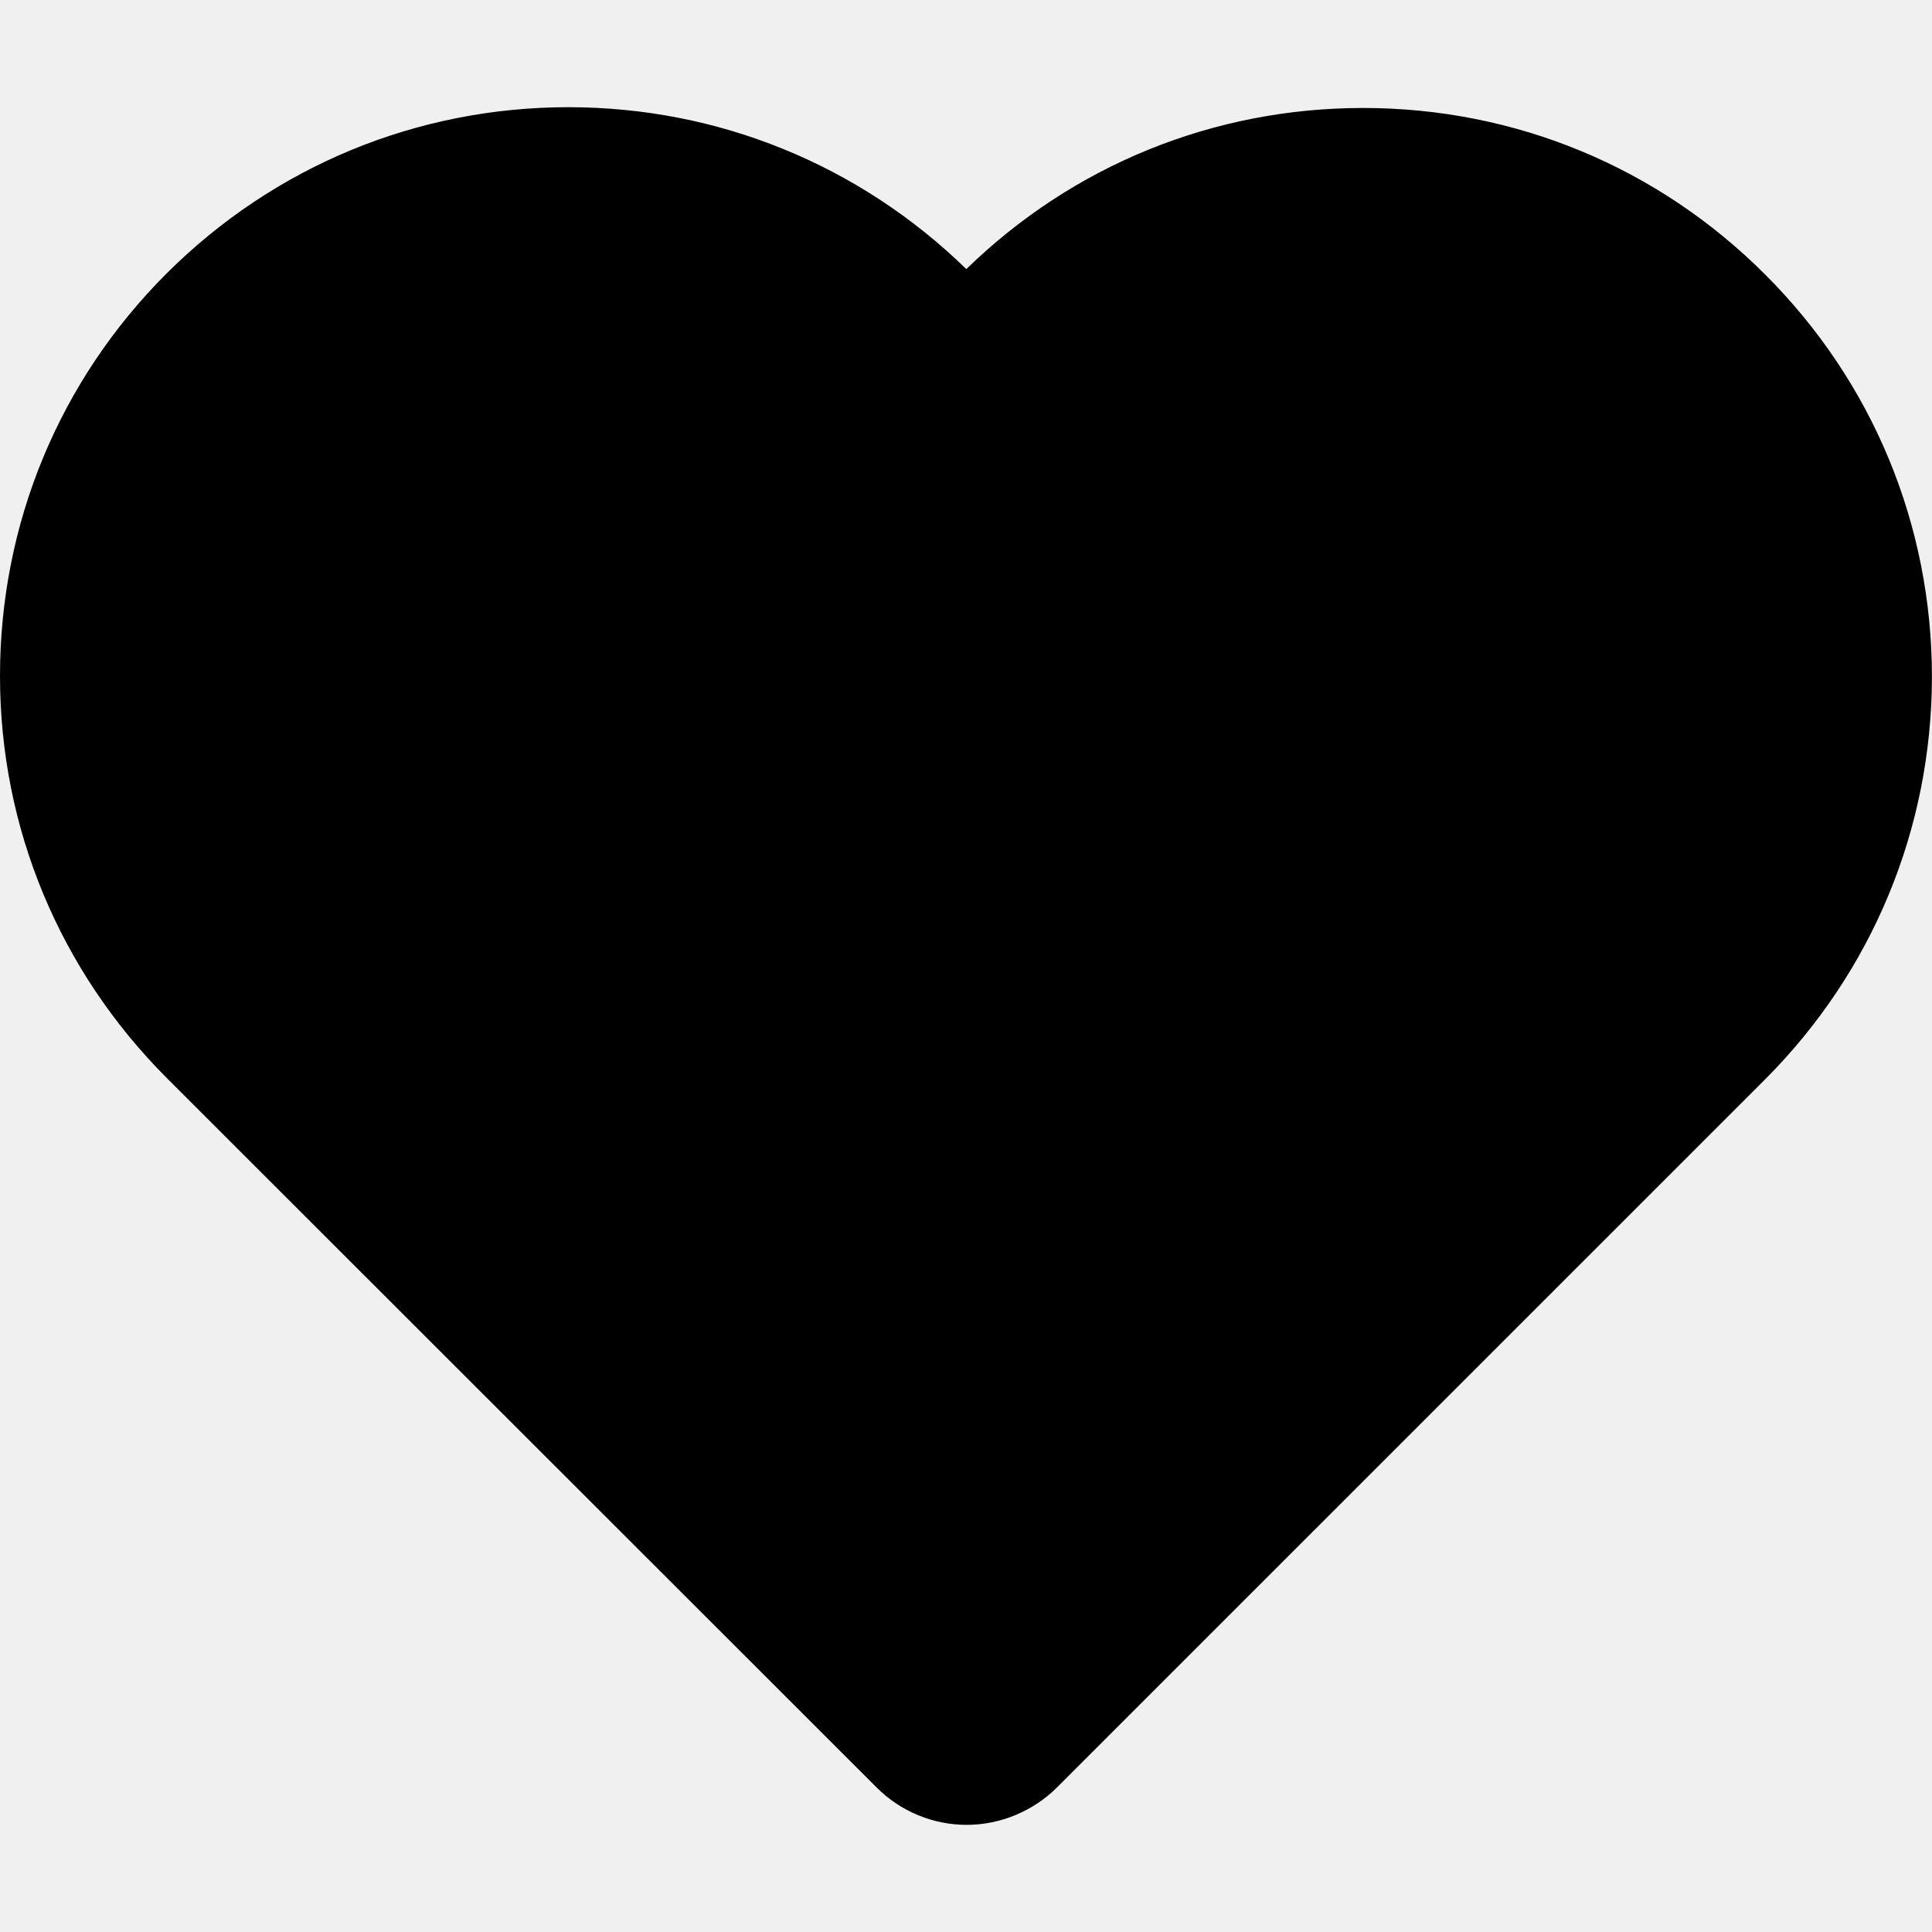
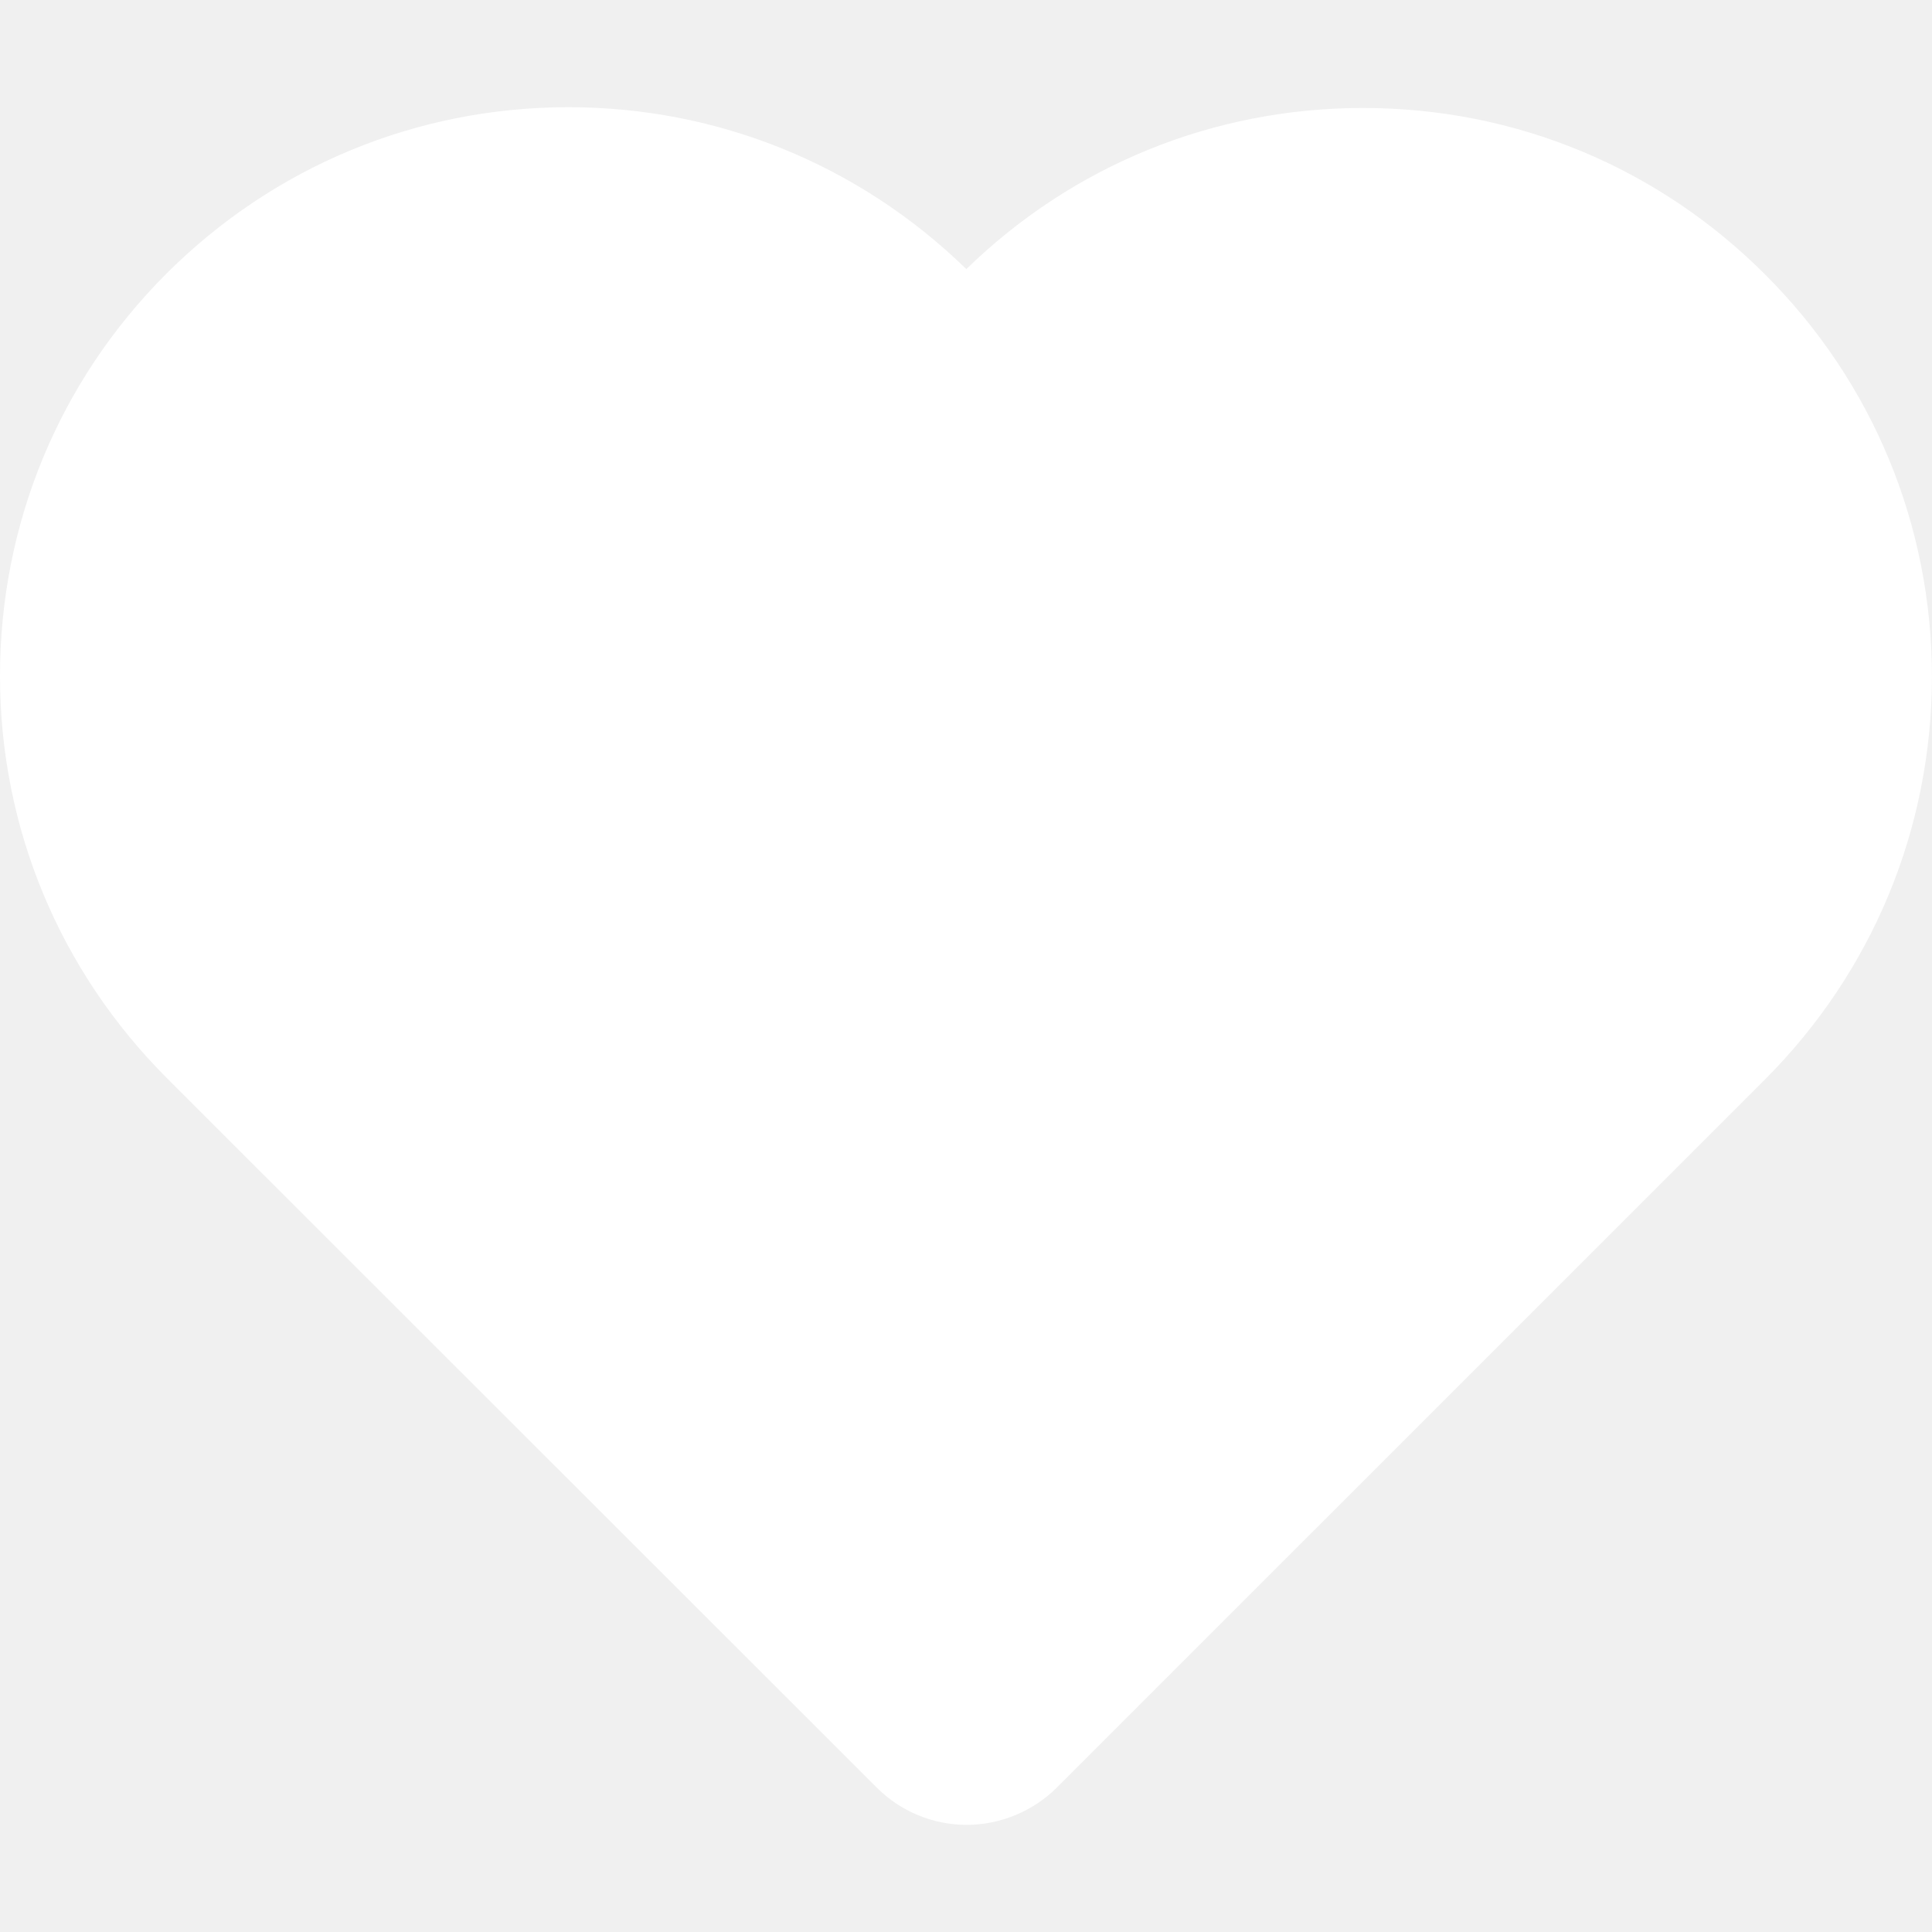
<svg xmlns="http://www.w3.org/2000/svg" version="1.1" id="Capa_1" x="0px" y="0px" width="35px" height="35px" viewBox="0 0 35 35" enable-background="new 0 0 35 35" xml:space="preserve">
  <g>
    <g>
-       <path d="M15.88,32.381c0.436,0.436,1.021,0.678,1.634,0.678c0.607,0,1.207-0.25,1.634-0.678l12.826-12.825    c1.947-1.949,3.018-4.54,3.025-7.287c0-2.755-1.07-5.346-3.02-7.294c-1.947-1.949-4.531-3.019-7.286-3.019    c-2.705,0-5.253,1.035-7.187,2.919c-1.941-1.891-4.497-2.933-7.208-2.933c-2.748,0-5.332,1.07-7.28,3.012    C1.07,6.901,0,9.492,0,12.247c0,2.748,1.078,5.338,3.026,7.287L15.88,32.381z M17.514,6.987" />
+       <path fill="#FFFFFF" d="M15.88,32.381c0.436,0.436,1.021,0.678,1.634,0.678c0.607,0,1.207-0.25,1.634-0.678l12.826-12.825    c1.947-1.949,3.018-4.54,3.025-7.287c0-2.755-1.07-5.346-3.02-7.294c-1.947-1.949-4.531-3.019-7.286-3.019    c-2.705,0-5.253,1.035-7.187,2.919c-1.941-1.891-4.497-2.933-7.208-2.933c-2.748,0-5.332,1.07-7.28,3.012    C1.07,6.901,0,9.492,0,12.247c0,2.748,1.078,5.338,3.026,7.287L15.88,32.381z M17.514,6.987" />
    </g>
  </g>
</svg>
